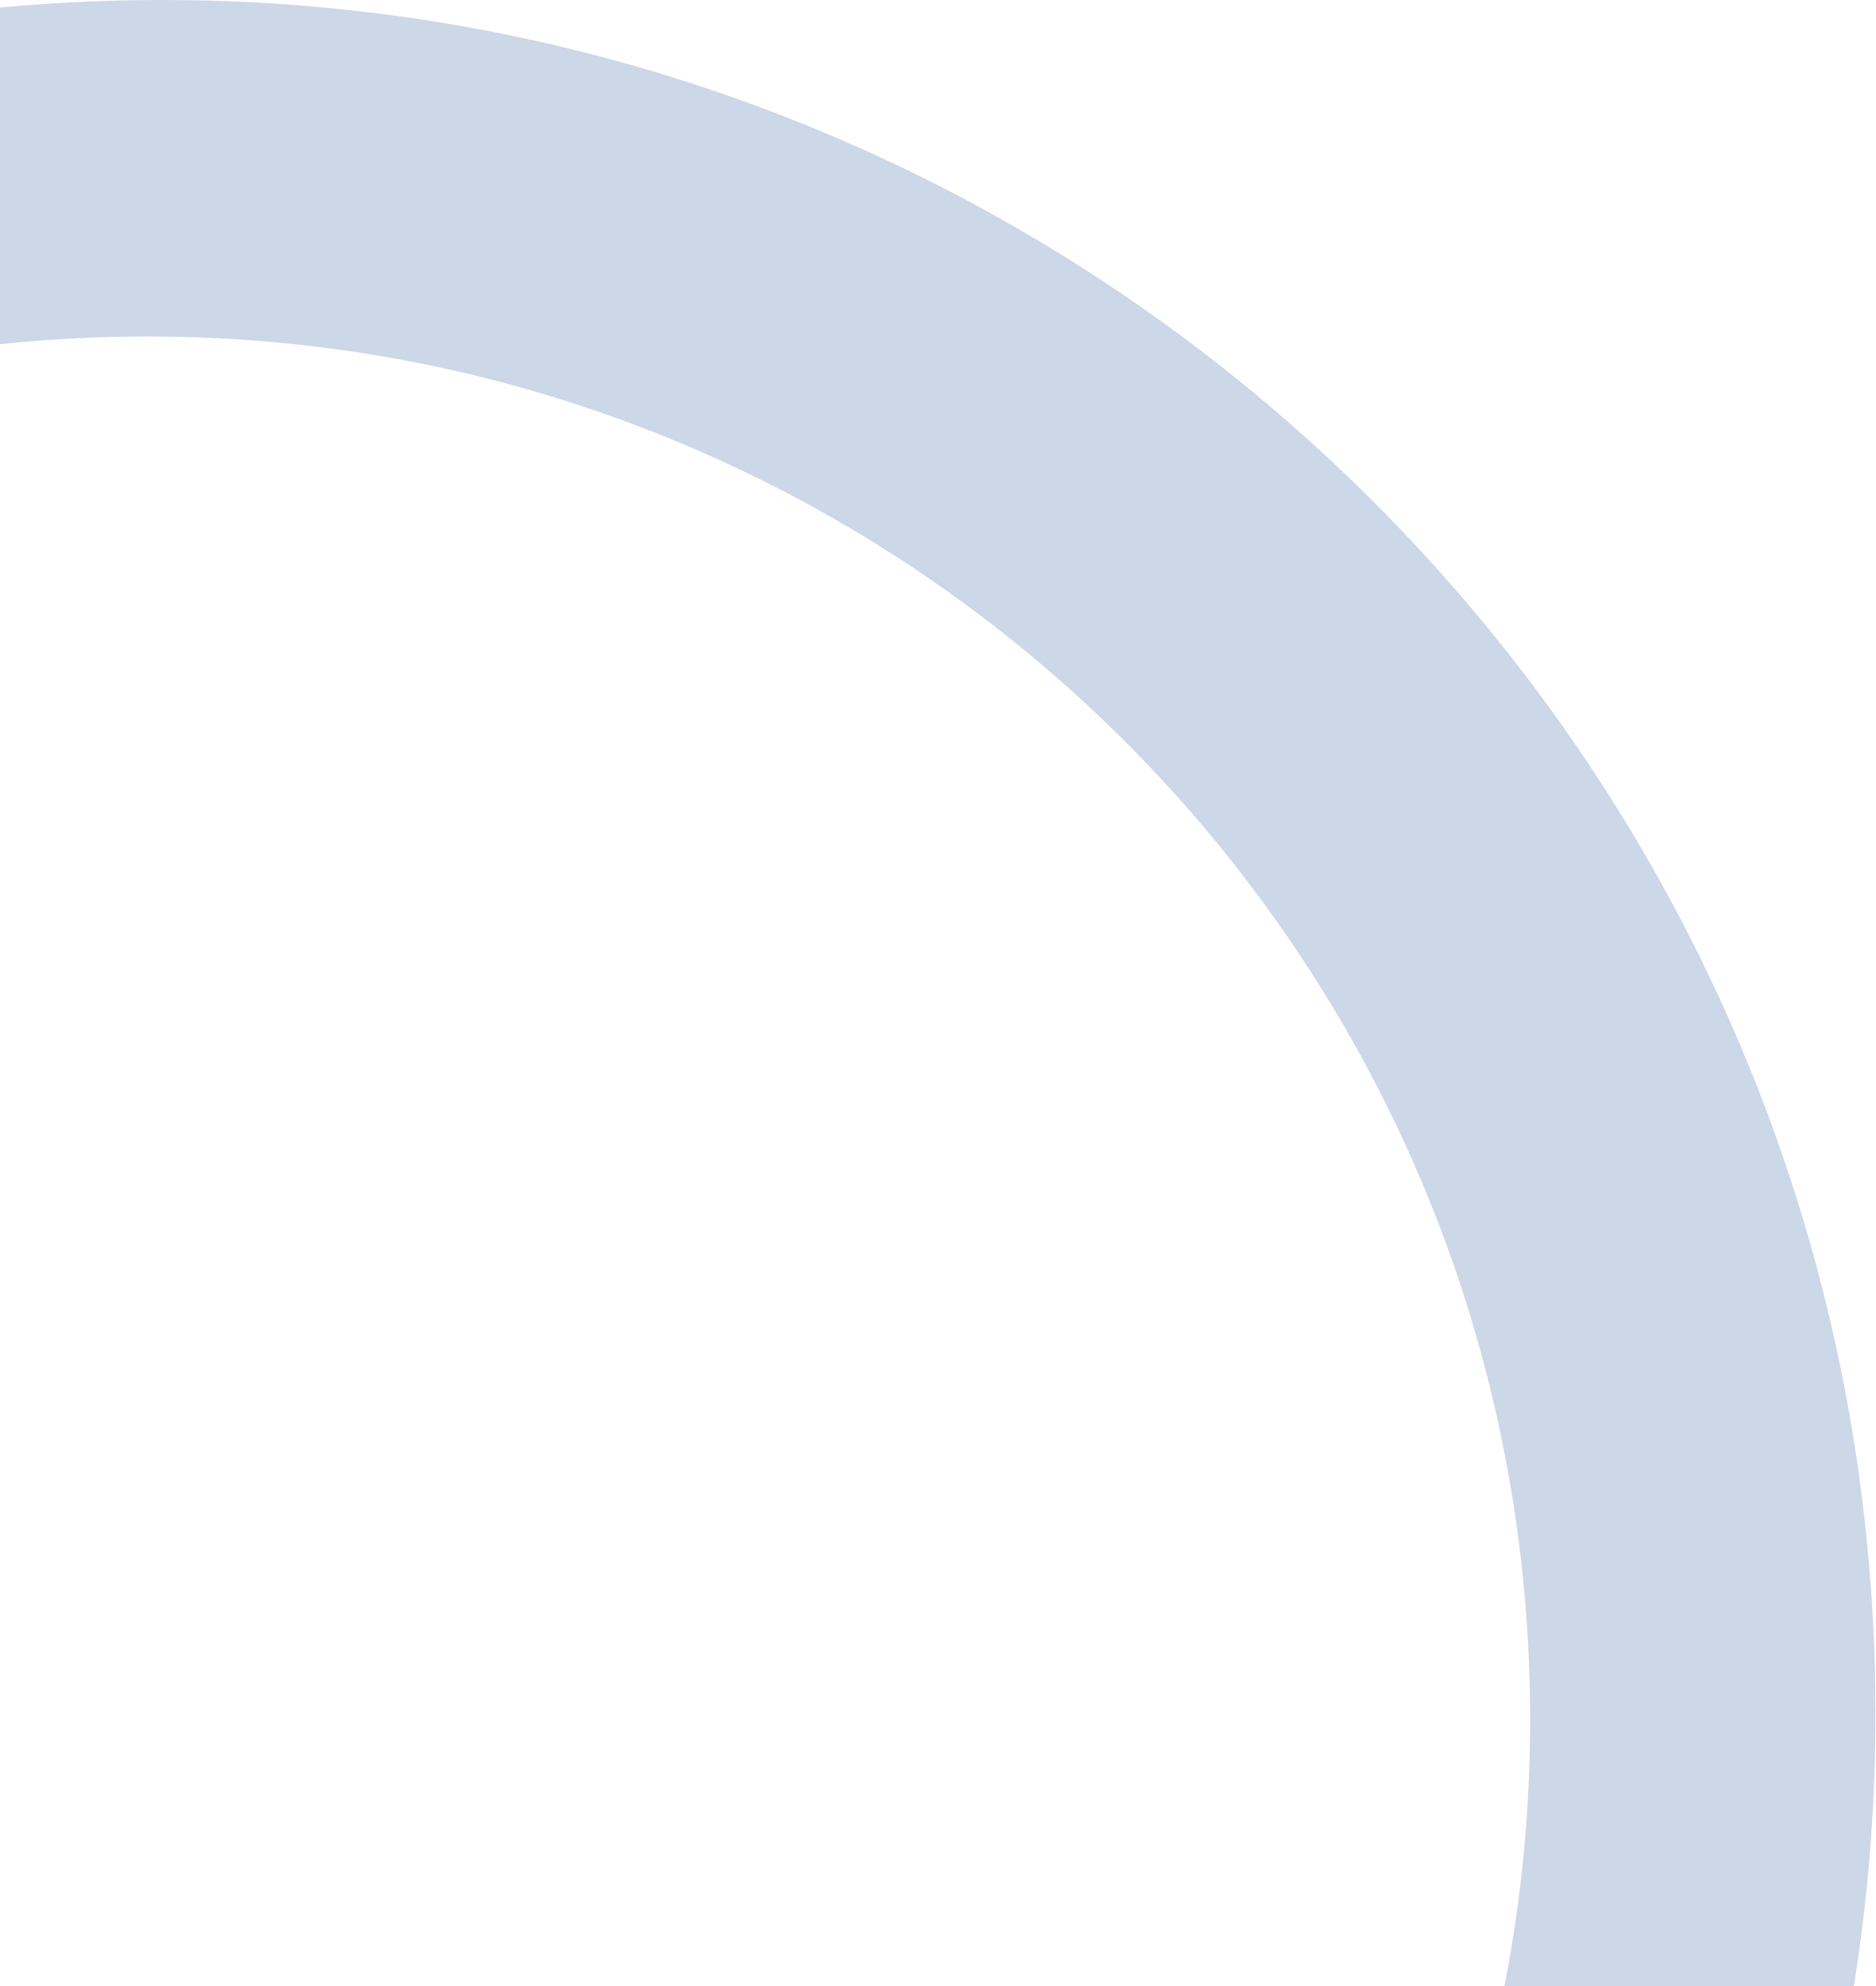
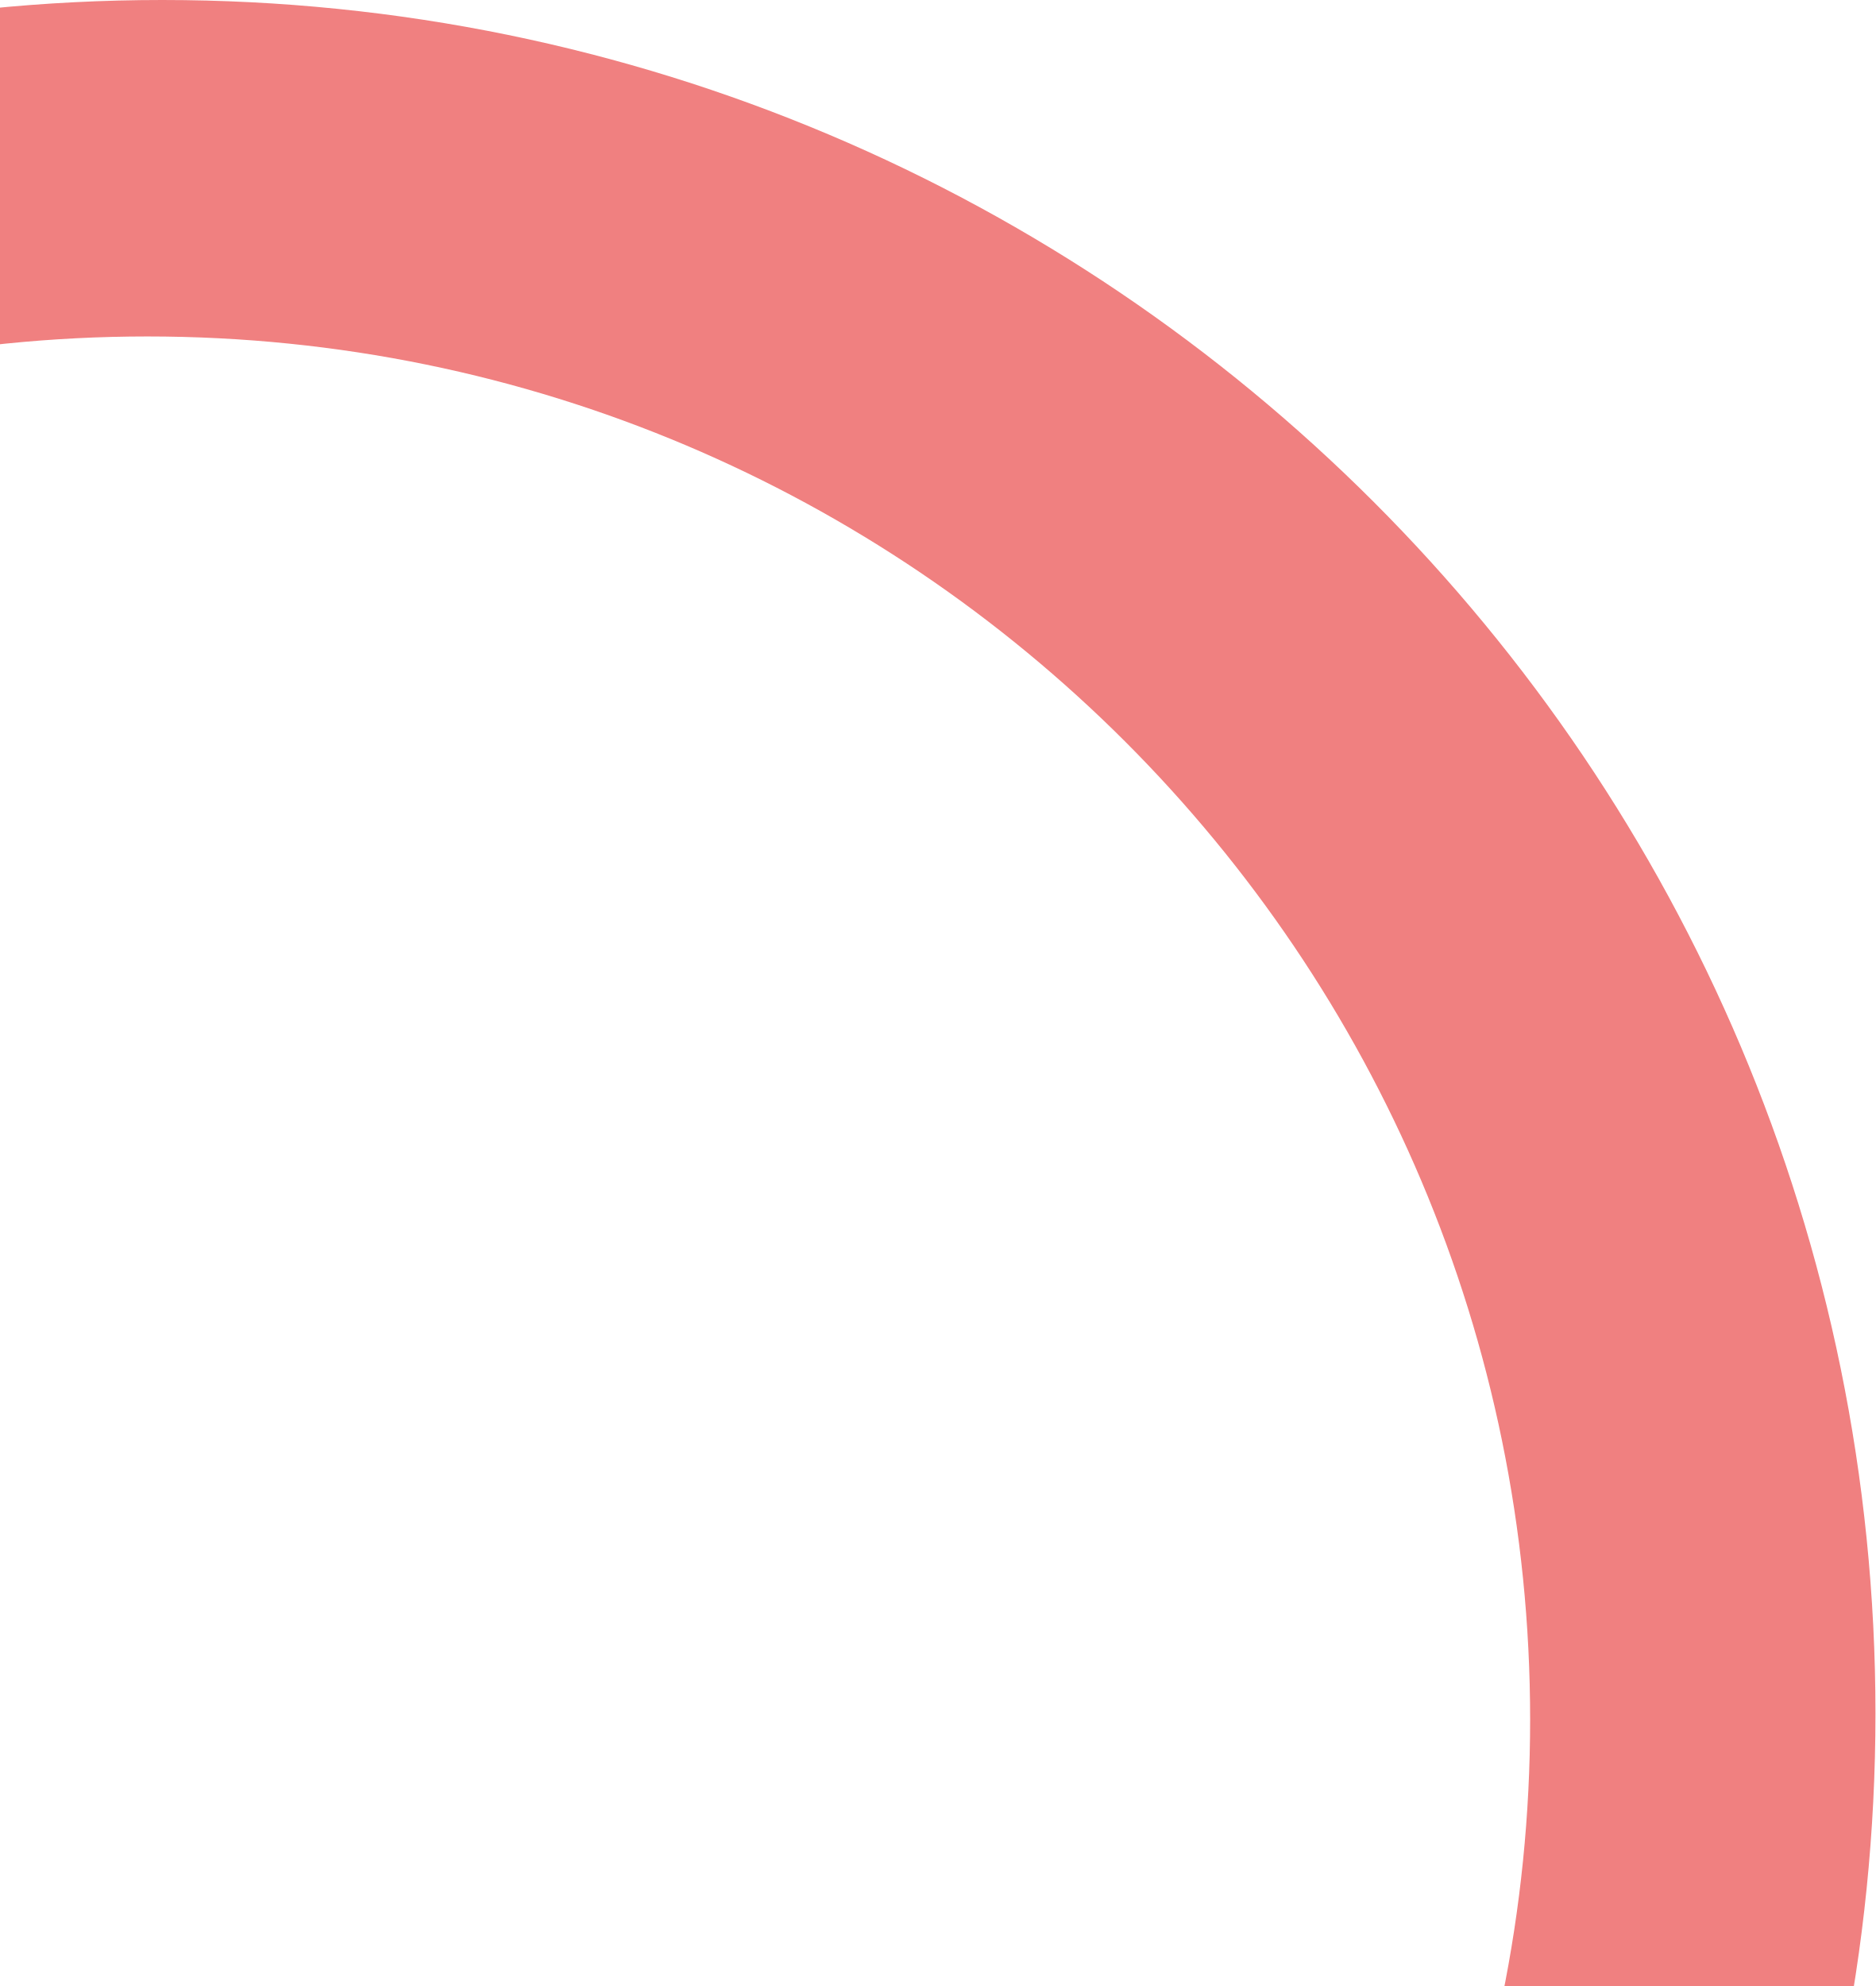
<svg xmlns="http://www.w3.org/2000/svg" width="630" height="667" viewBox="0 0 630 667" fill="none">
-   <path fill-rule="evenodd" clip-rule="evenodd" d="M54.5 1151C372.34 1151 630 893.34 630 575.5C630 257.66 372.34 0 54.5 0C-263.34 0 -521 257.66 -521 575.5C-521 893.34 -263.34 1151 54.5 1151ZM49.5 1042C306.036 1042 514 834.036 514 577.5C514 320.964 306.036 113 49.5 113C-207.036 113 -415 320.964 -415 577.5C-415 834.036 -207.036 1042 49.5 1042Z" fill="#CCD7E8" />
+   <path fill-rule="evenodd" clip-rule="evenodd" d="M54.5 1151C372.34 1151 630 893.34 630 575.5C630 257.66 372.34 0 54.5 0C-263.34 0 -521 257.66 -521 575.5C-521 893.34 -263.34 1151 54.5 1151ZM49.5 1042C306.036 1042 514 834.036 514 577.5C514 320.964 306.036 113 49.5 113C-207.036 113 -415 320.964 -415 577.5C-415 834.036 -207.036 1042 49.5 1042Z" fill="#F08080" />
</svg>
